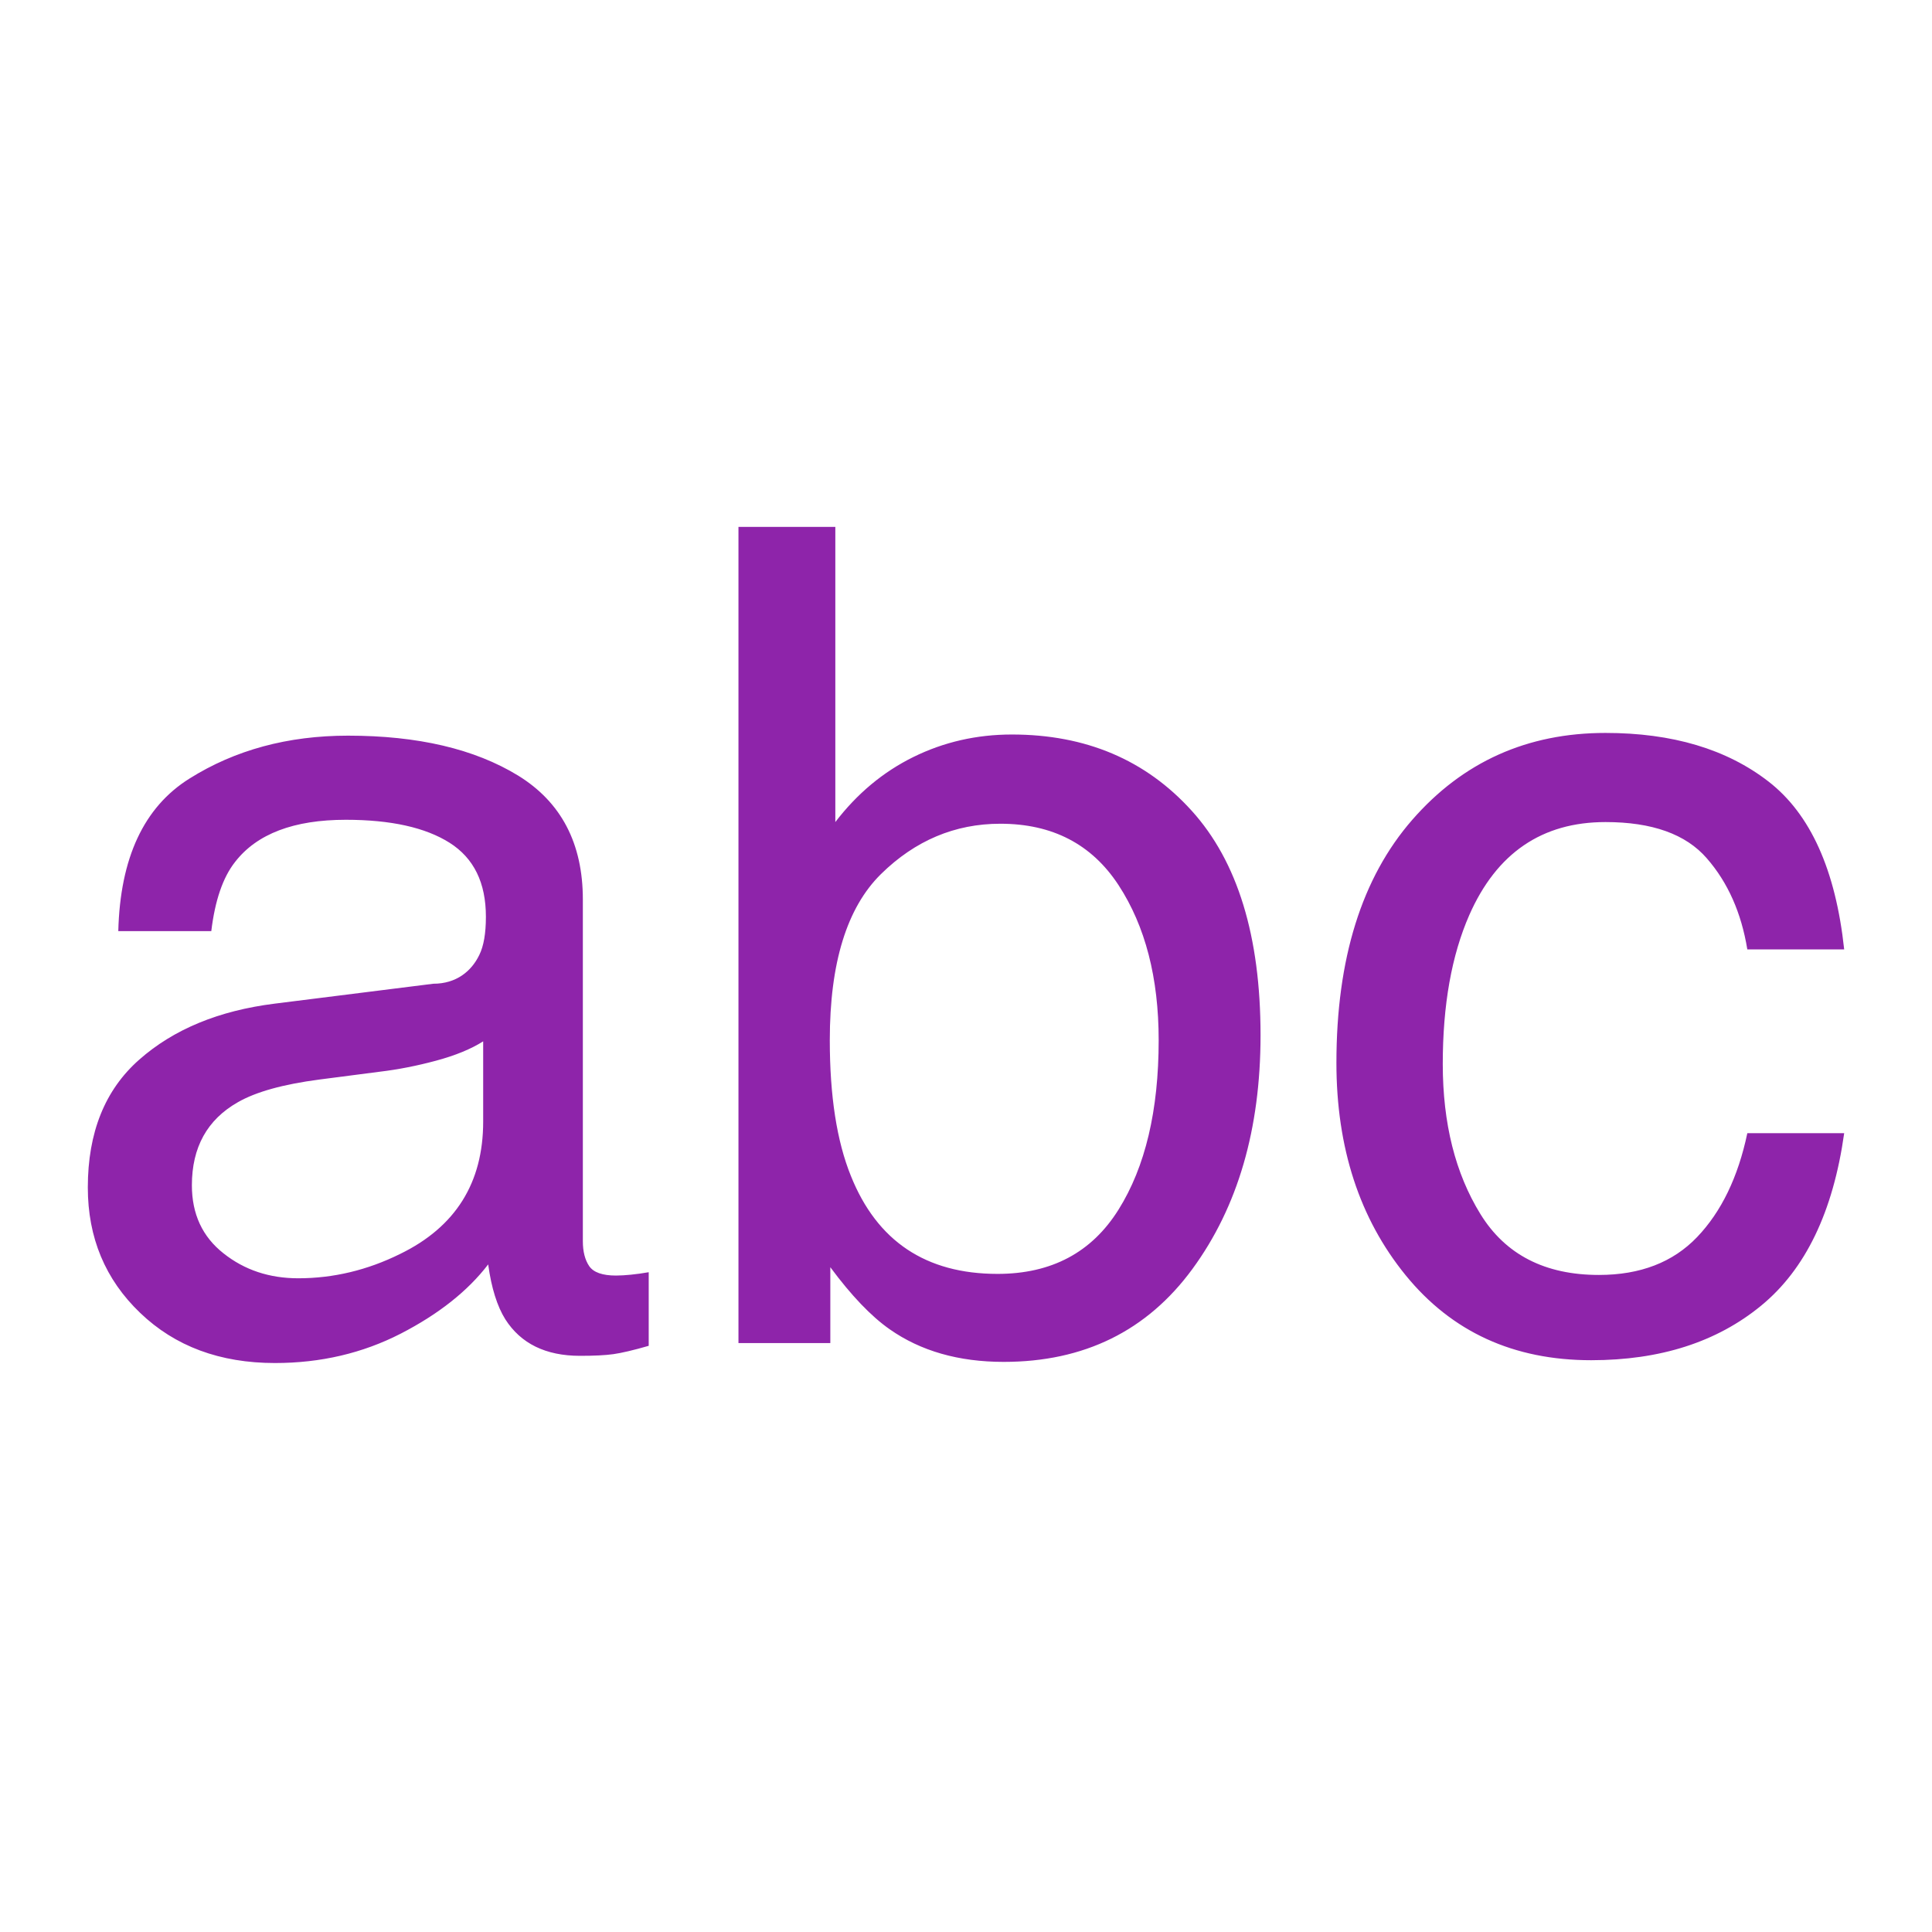
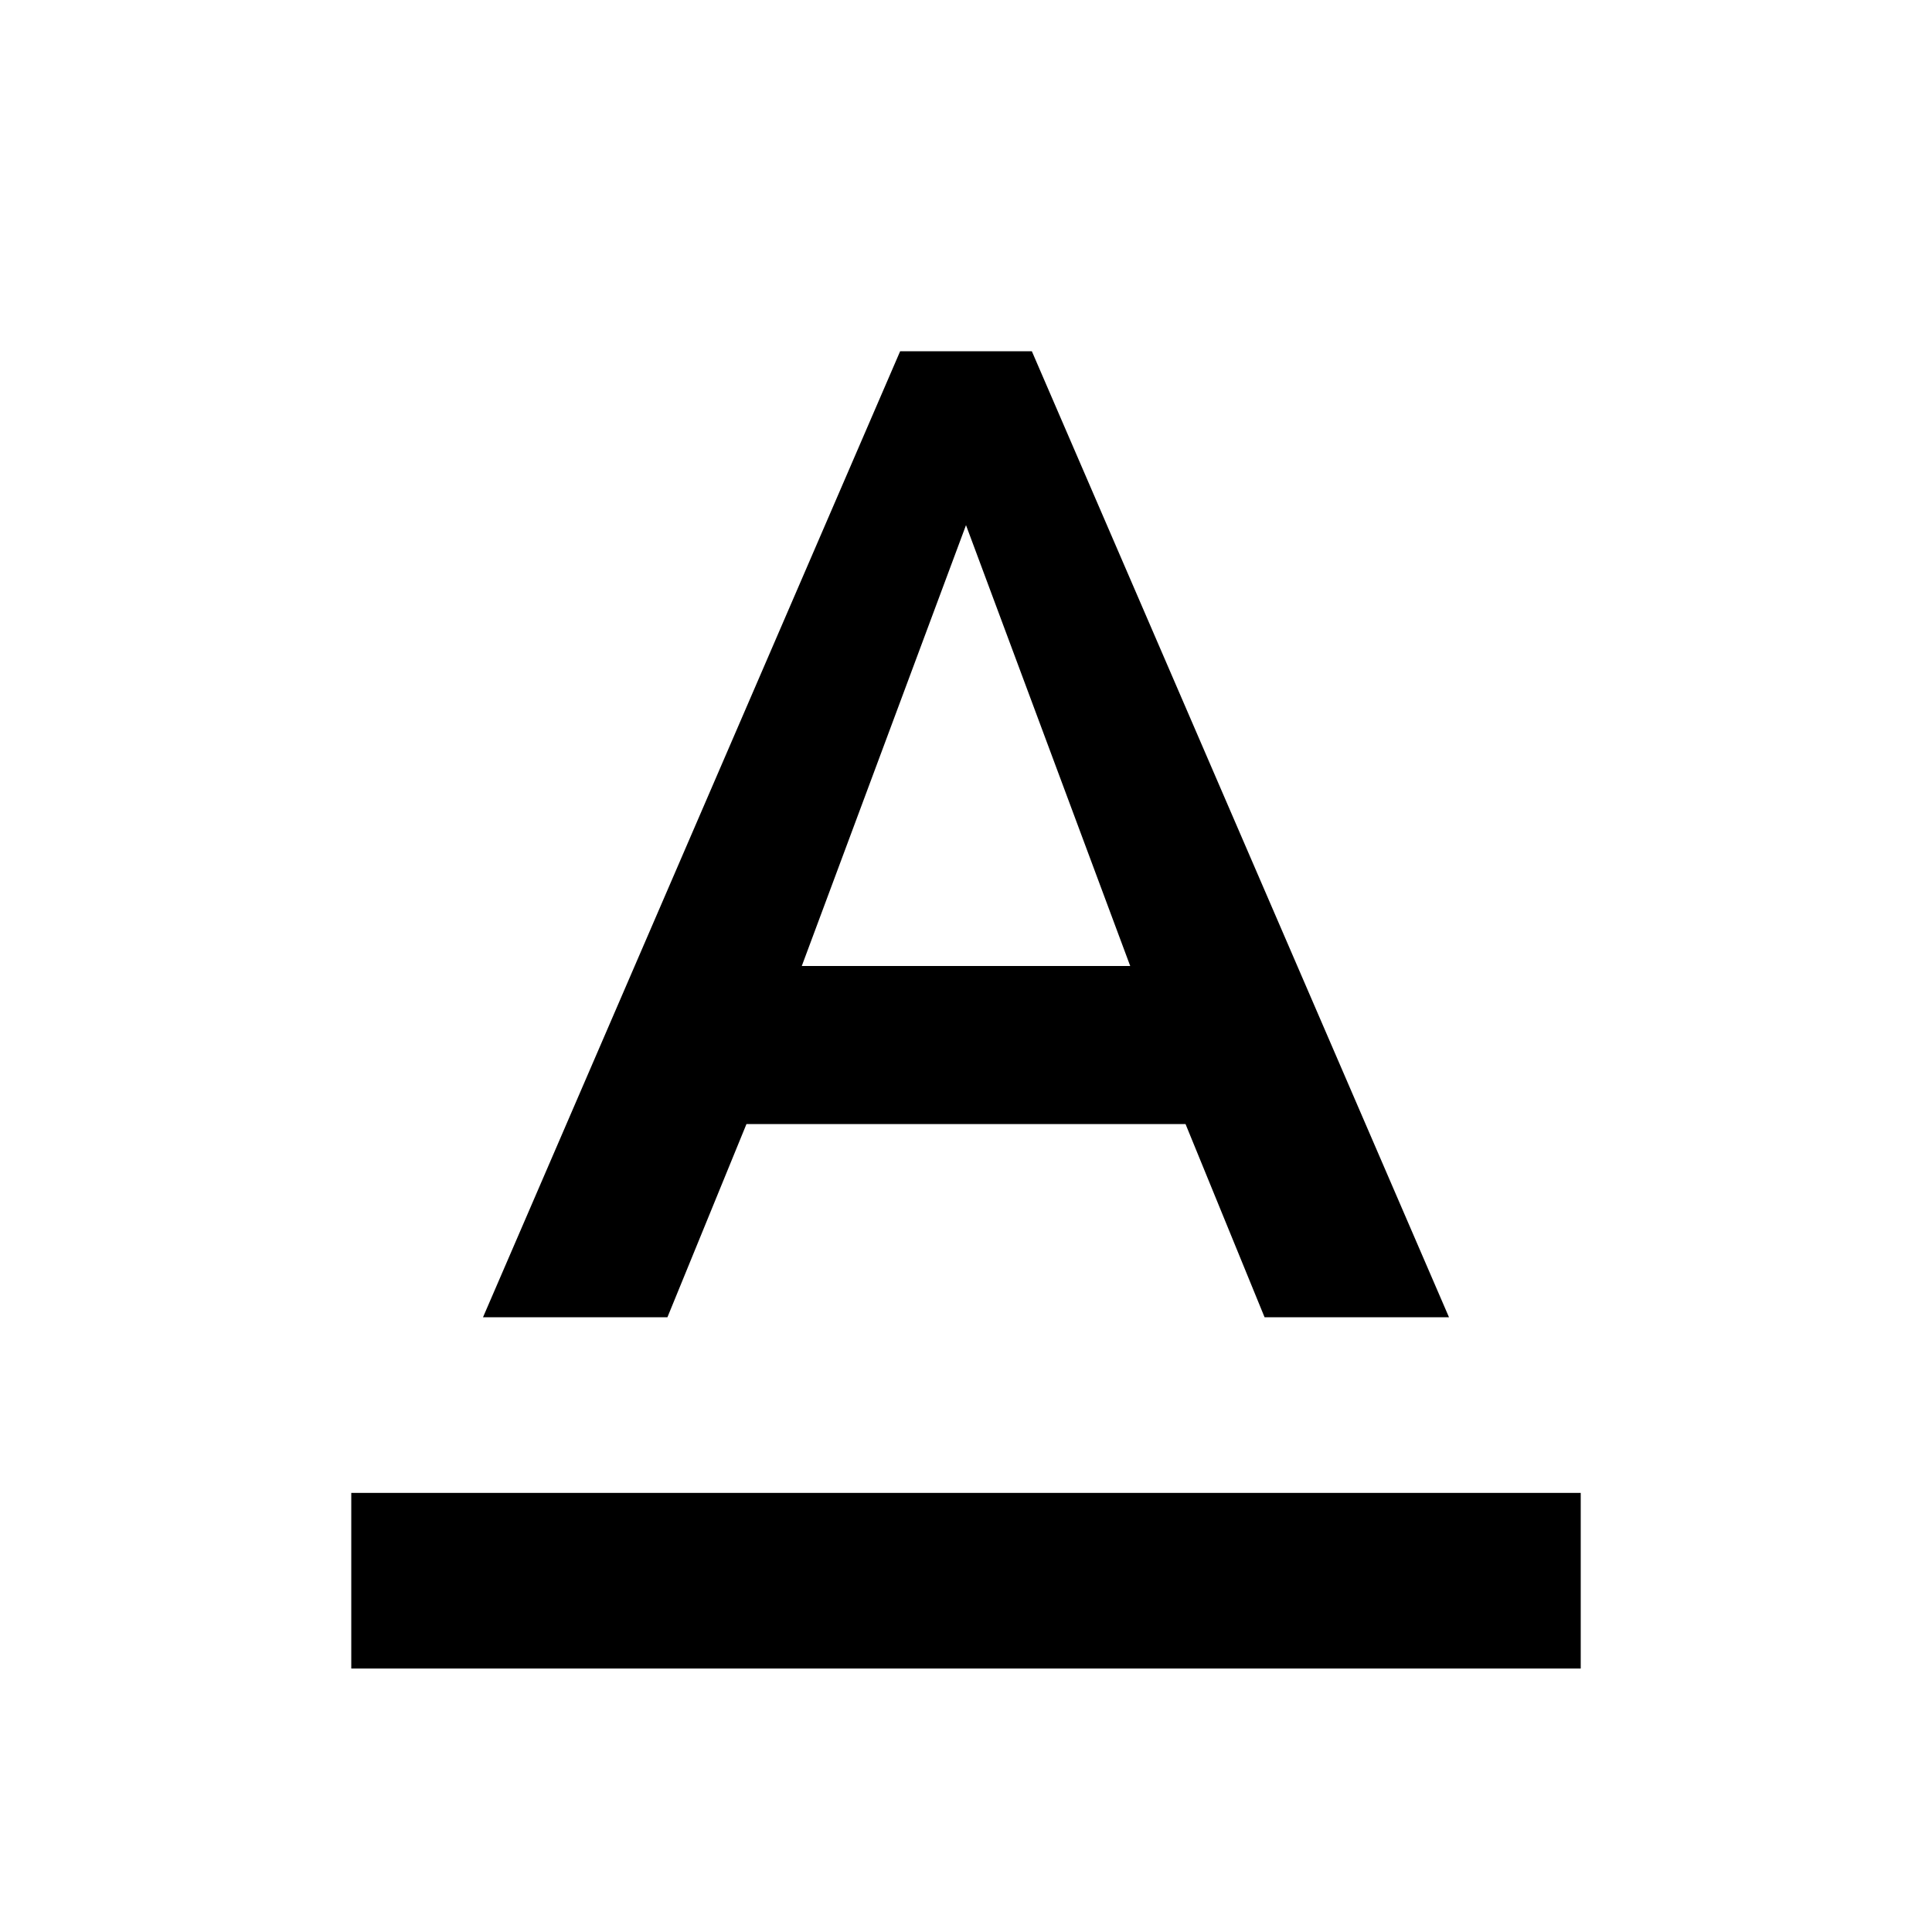
<svg xmlns="http://www.w3.org/2000/svg" width="22px" height="22px" viewBox="0 0 22 22" version="1.1">
  <defs />
  <g id="Page-1" stroke="none" stroke-width="1" fill="none" fill-rule="evenodd">
-     <g id="field-types-string" fill="#8E24AA">
-       <path d="M2.545,14.272 C2.784,14.462 3.068,14.556 3.396,14.556 C3.795,14.556 4.182,14.464 4.556,14.279 C5.187,13.972 5.502,13.47 5.502,12.772 L5.502,11.858 C5.363,11.946 5.185,12.019 4.966,12.078 C4.747,12.137 4.533,12.179 4.323,12.204 L3.636,12.293 C3.224,12.347 2.915,12.433 2.709,12.551 C2.36,12.749 2.185,13.064 2.185,13.497 C2.185,13.825 2.305,14.083 2.545,14.272 L2.545,14.272 Z M4.934,11.202 C5.197,11.202 5.369,11.059 5.458,10.874 C5.508,10.773 5.533,10.628 5.533,10.439 C5.533,10.052 5.396,9.772 5.12,9.597 C4.845,9.423 4.451,9.335 3.938,9.335 C3.346,9.335 2.925,9.495 2.677,9.815 C2.538,9.991 2.448,10.254 2.406,10.603 L1.347,10.603 C1.368,9.77 1.638,9.191 2.157,8.866 C2.676,8.54 3.278,8.377 3.963,8.377 C4.758,8.377 5.403,8.528 5.899,8.831 C6.391,9.134 6.637,9.604 6.637,10.243 L6.637,14.134 C6.637,14.251 6.661,14.346 6.709,14.417 C6.758,14.489 6.86,14.525 7.015,14.525 C7.066,14.525 7.122,14.521 7.185,14.515 C7.248,14.509 7.316,14.499 7.387,14.487 L7.387,15.325 C7.211,15.376 7.076,15.407 6.984,15.42 C6.891,15.433 6.765,15.439 6.605,15.439 C6.214,15.439 5.931,15.3 5.754,15.023 C5.662,14.876 5.596,14.668 5.559,14.398 C5.327,14.701 4.995,14.964 4.562,15.187 C4.129,15.409 3.652,15.521 3.131,15.521 C2.505,15.521 1.993,15.331 1.596,14.95 C1.199,14.57 1,14.094 1,13.522 C1,12.896 1.195,12.41 1.586,12.066 C1.977,11.721 2.49,11.509 3.125,11.429 L4.934,11.202 Z M8.409,6 L9.512,6 L9.512,9.361 C9.76,9.037 10.056,8.79 10.401,8.62 C10.746,8.45 11.12,8.364 11.523,8.364 C12.364,8.364 13.046,8.653 13.569,9.231 C14.093,9.809 14.354,10.662 14.354,11.788 C14.354,12.856 14.096,13.743 13.579,14.449 C13.062,15.155 12.345,15.508 11.429,15.508 C10.916,15.508 10.483,15.384 10.13,15.136 C9.92,14.989 9.695,14.754 9.455,14.43 L9.455,15.294 L8.409,15.294 L8.409,6 Z M12.737,13.774 C13.042,13.287 13.194,12.644 13.194,11.845 C13.194,11.135 13.042,10.546 12.737,10.079 C12.432,9.613 11.984,9.38 11.391,9.38 C10.874,9.38 10.421,9.571 10.032,9.953 C9.643,10.336 9.449,10.966 9.449,11.845 C9.449,12.48 9.529,12.995 9.689,13.39 C9.987,14.134 10.544,14.506 11.359,14.506 C11.973,14.506 12.432,14.262 12.737,13.774 L12.737,13.774 Z M20.139,8.9 C20.616,9.27 20.903,9.907 21,10.811 L19.897,10.811 C19.829,10.395 19.676,10.049 19.436,9.774 C19.197,9.498 18.812,9.361 18.282,9.361 C17.559,9.361 17.042,9.714 16.731,10.42 C16.53,10.878 16.429,11.443 16.429,12.116 C16.429,12.793 16.572,13.362 16.858,13.825 C17.143,14.287 17.593,14.518 18.207,14.518 C18.678,14.518 19.051,14.374 19.326,14.086 C19.601,13.798 19.792,13.404 19.897,12.904 L21,12.904 C20.874,13.8 20.559,14.454 20.054,14.868 C19.55,15.282 18.905,15.489 18.119,15.489 C17.236,15.489 16.532,15.167 16.006,14.521 C15.481,13.876 15.218,13.07 15.218,12.103 C15.218,10.918 15.506,9.995 16.082,9.335 C16.658,8.675 17.391,8.346 18.282,8.346 C19.043,8.346 19.662,8.53 20.139,8.9 L20.139,8.9 Z" id="abc" />
+     <g id="field-types-string" fill="#000000">
+       <path d="M4,17 L4,19 L18,19 L18,17 L4,17 L4,17 Z M8.5,12.8 L13.5,12.8 L14.4,15 L16.5,15 L11.75,4 L10.25,4 L5.5,15 L7.6,15 L8.5,12.8 L8.5,12.8 Z M11,5.98 L12.87,11 L9.13,11 L11,5.98 L11,5.98 Z" id="Shape" />
    </g>
  </g>
</svg>
